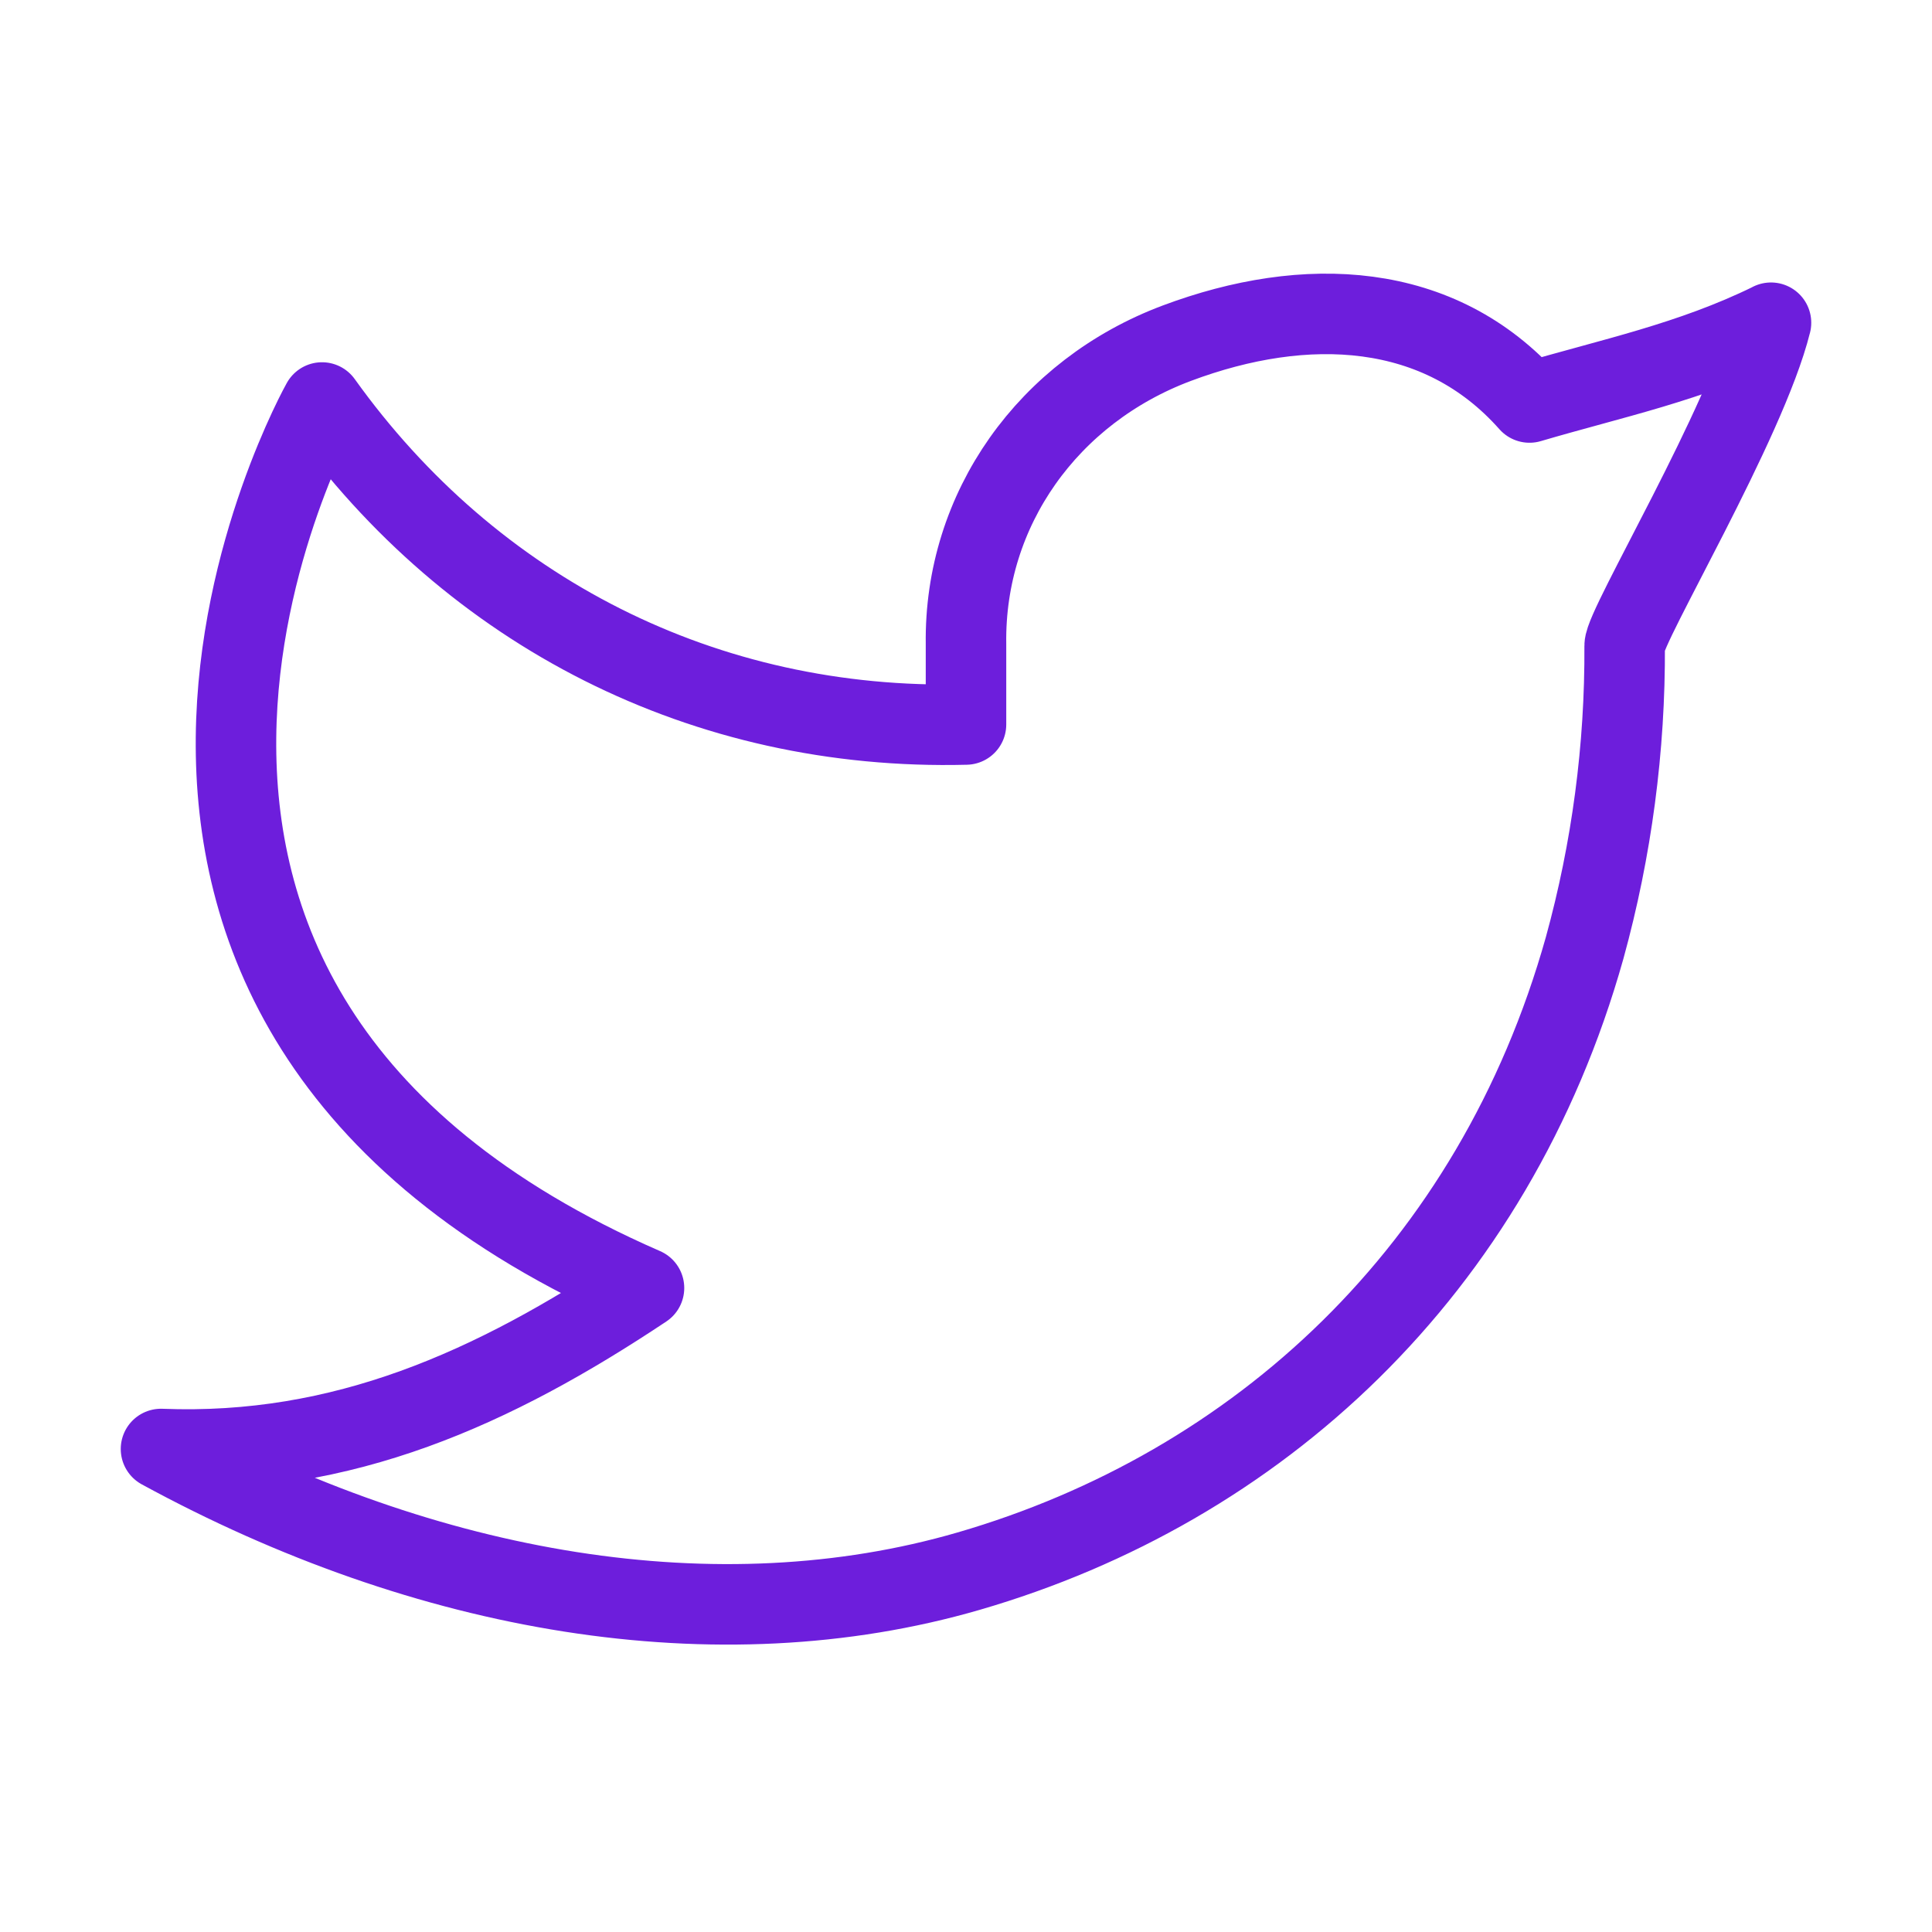
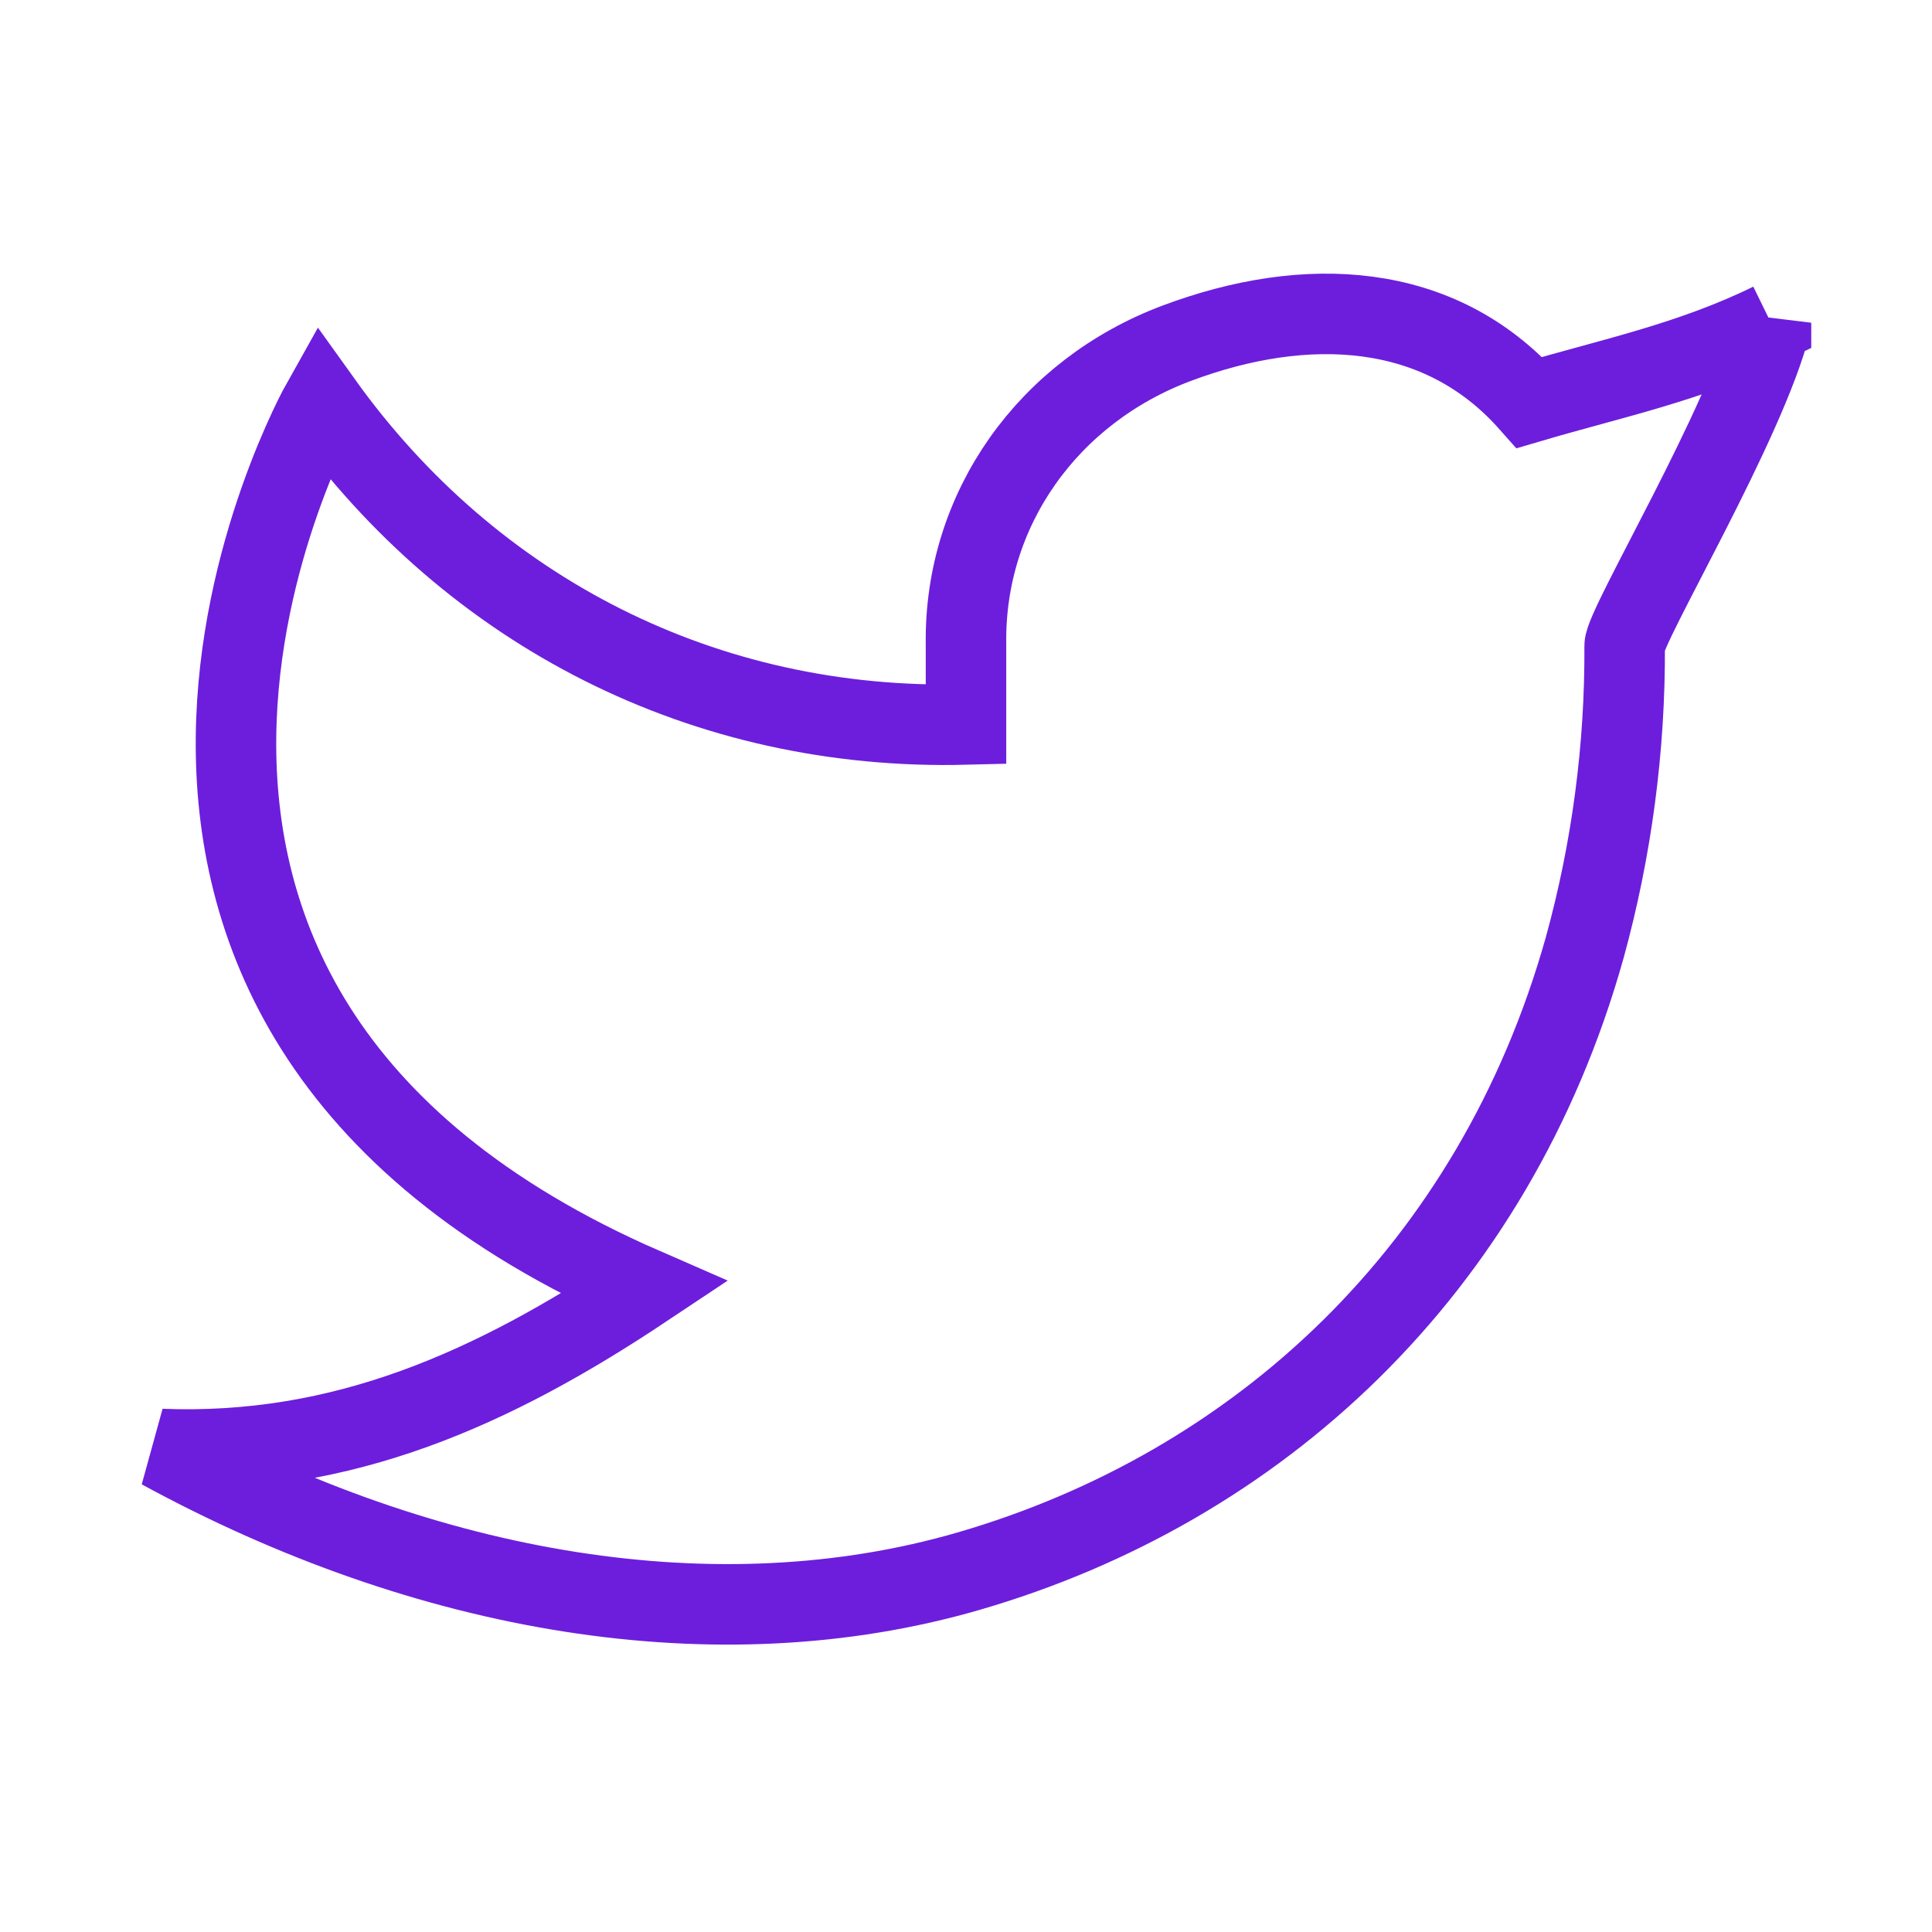
- <svg xmlns="http://www.w3.org/2000/svg" class="icon icon-tabler icon-tabler-brand-twitter" width="44" height="44" viewBox="0 0 24 24" strokeWidth="1.5" stroke="#6D1EDC" fill="none" stroke-linecap="round" stroke-linejoin="round">
+ <svg xmlns="http://www.w3.org/2000/svg" class="icon icon-tabler icon-tabler-brand-twitter" width="44" height="44" viewBox="0 0 24 24" strokeWidth="1.5" stroke="#6D1EDC" fill="none" strokeLineCap="round" strokeLineJoin="round">
  <path stroke="none" d="M0 0h24v24H0z" fill="none" />
  <path d="M22 4.01c-1 .49 -1.98 .689 -3 .99c-1.121 -1.265 -2.783 -1.335 -4.38 -.737s-2.643 2.06 -2.62 3.737v1c-3.245 .083 -6.135 -1.395 -8 -4c0 0 -4.182 7.433 4 11c-1.872 1.247 -3.739 2.088 -6 2c3.308 1.803 6.913 2.423 10.034 1.517c3.58 -1.04 6.522 -3.723 7.651 -7.742a13.84 13.84 0 0 0 .497 -3.753c-.002 -.249 1.51 -2.772 1.818 -4.013z" />
</svg>
